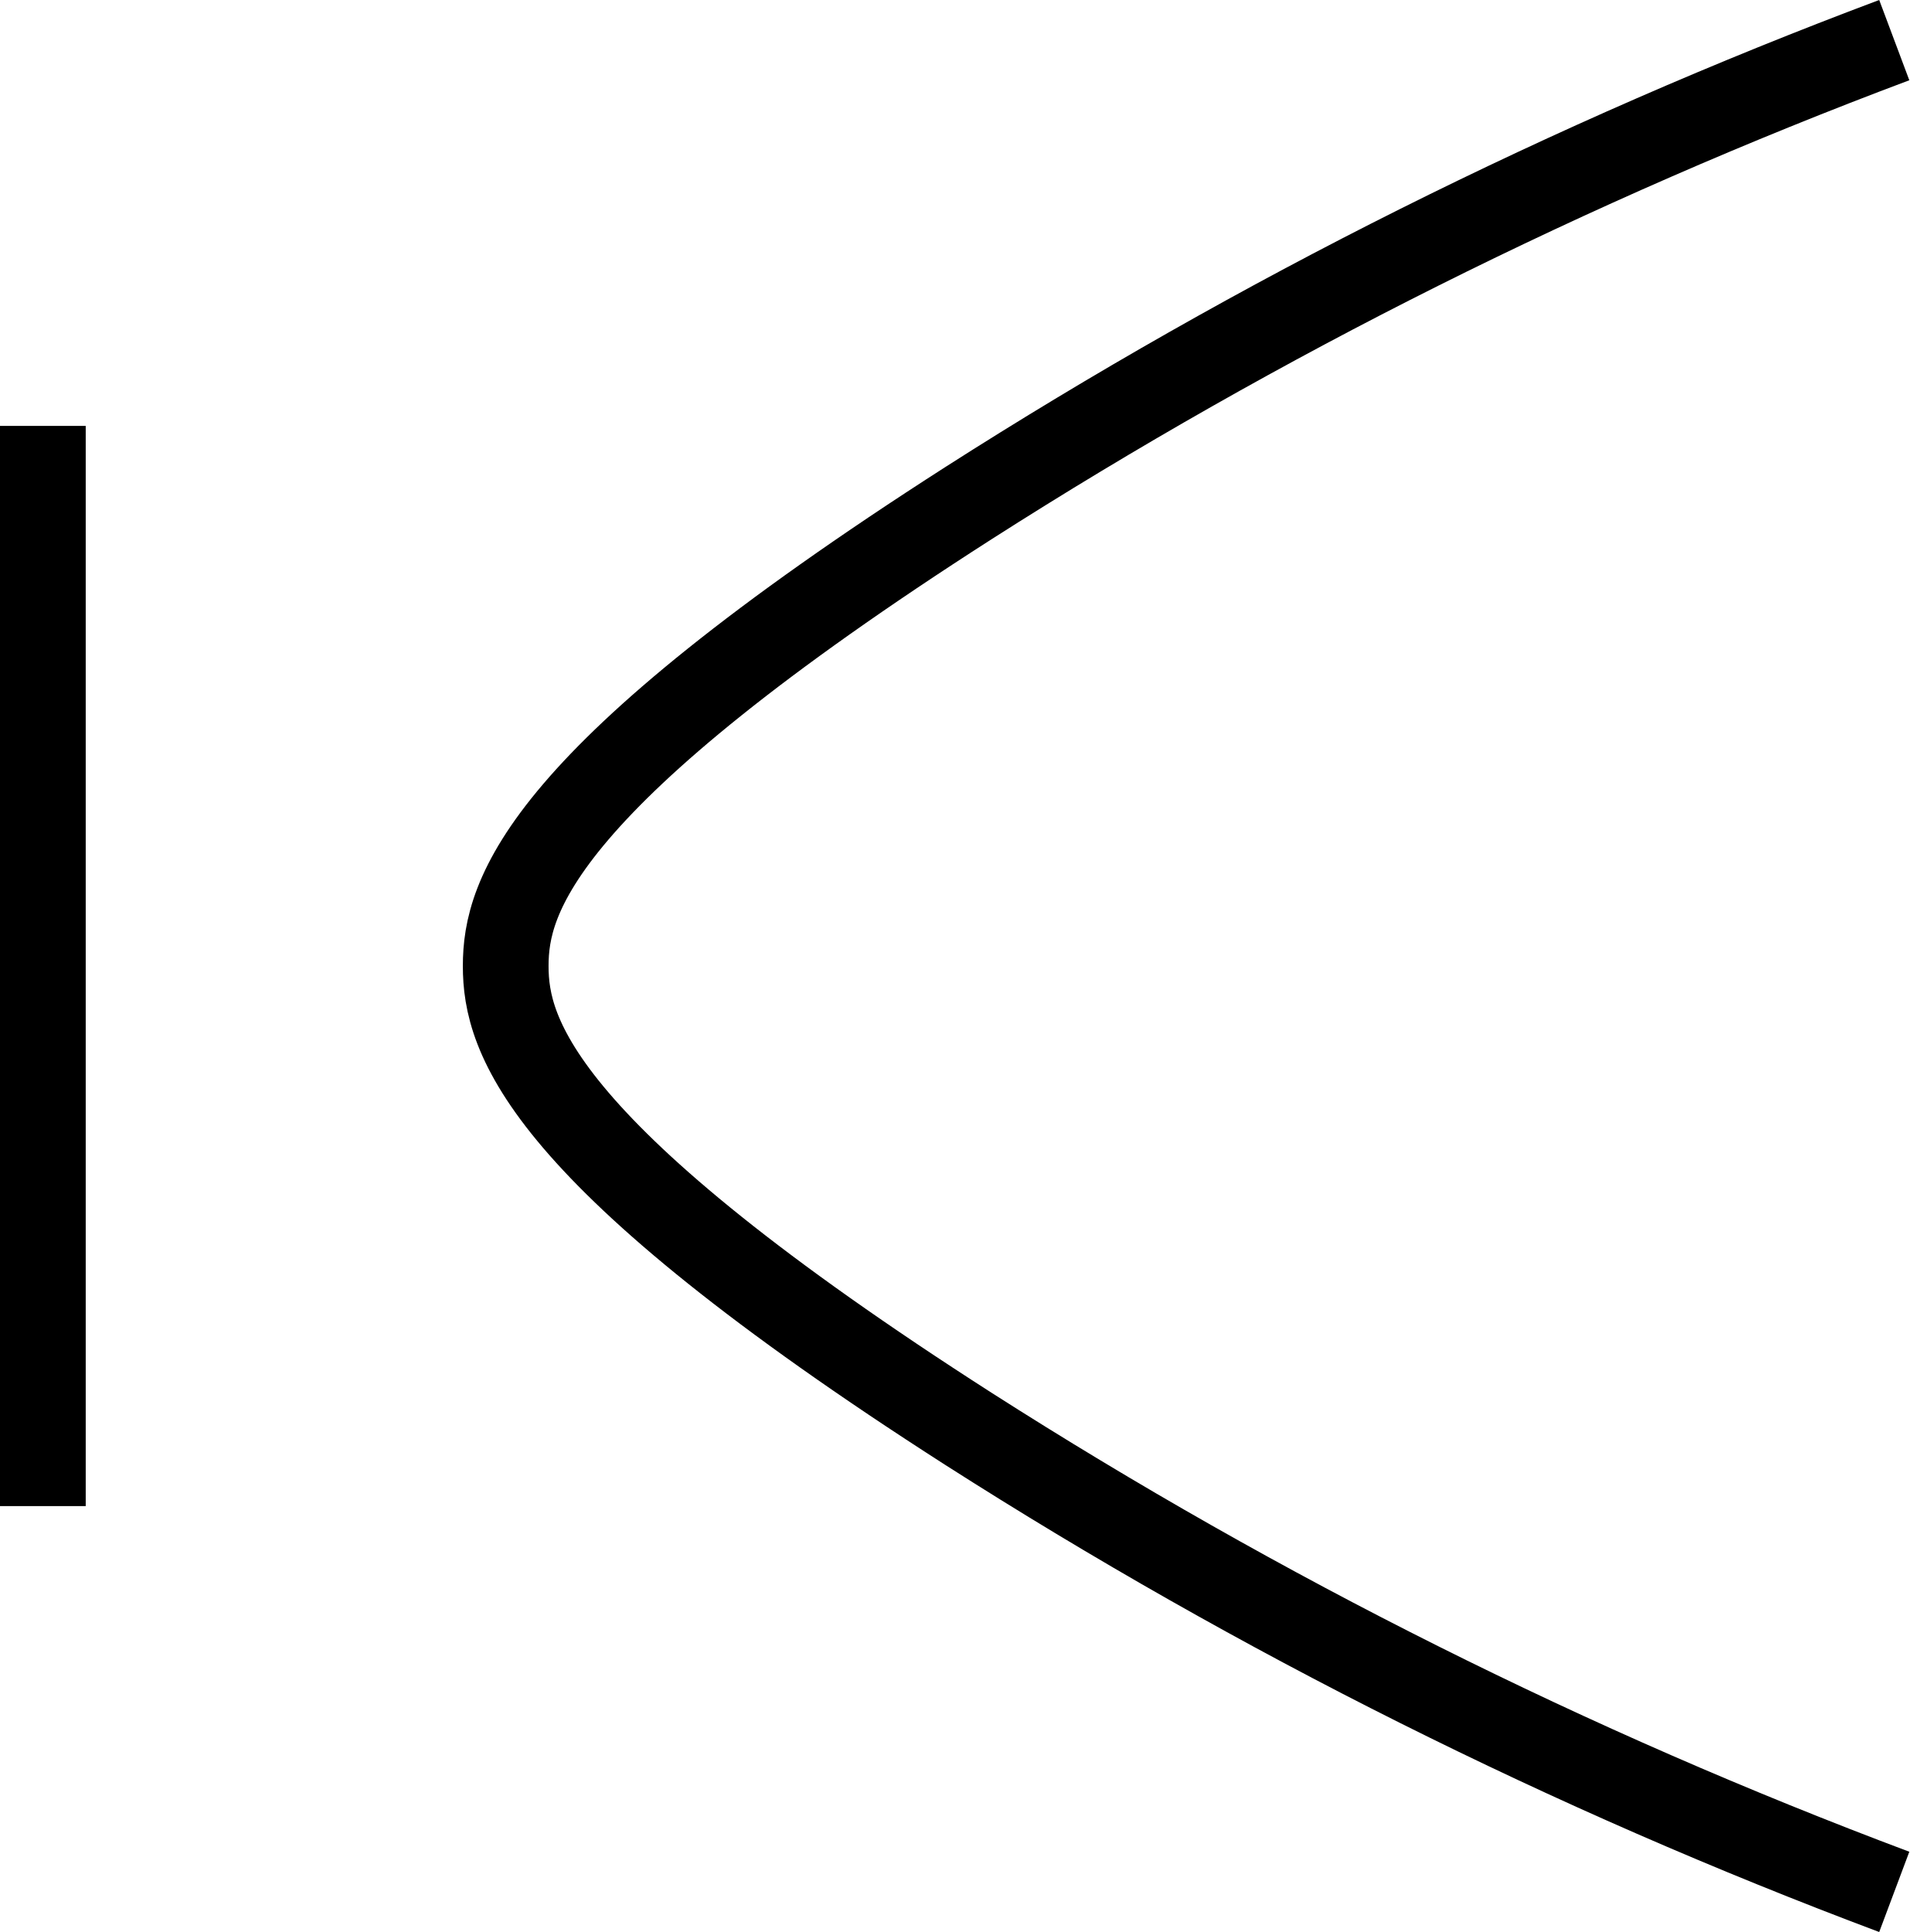
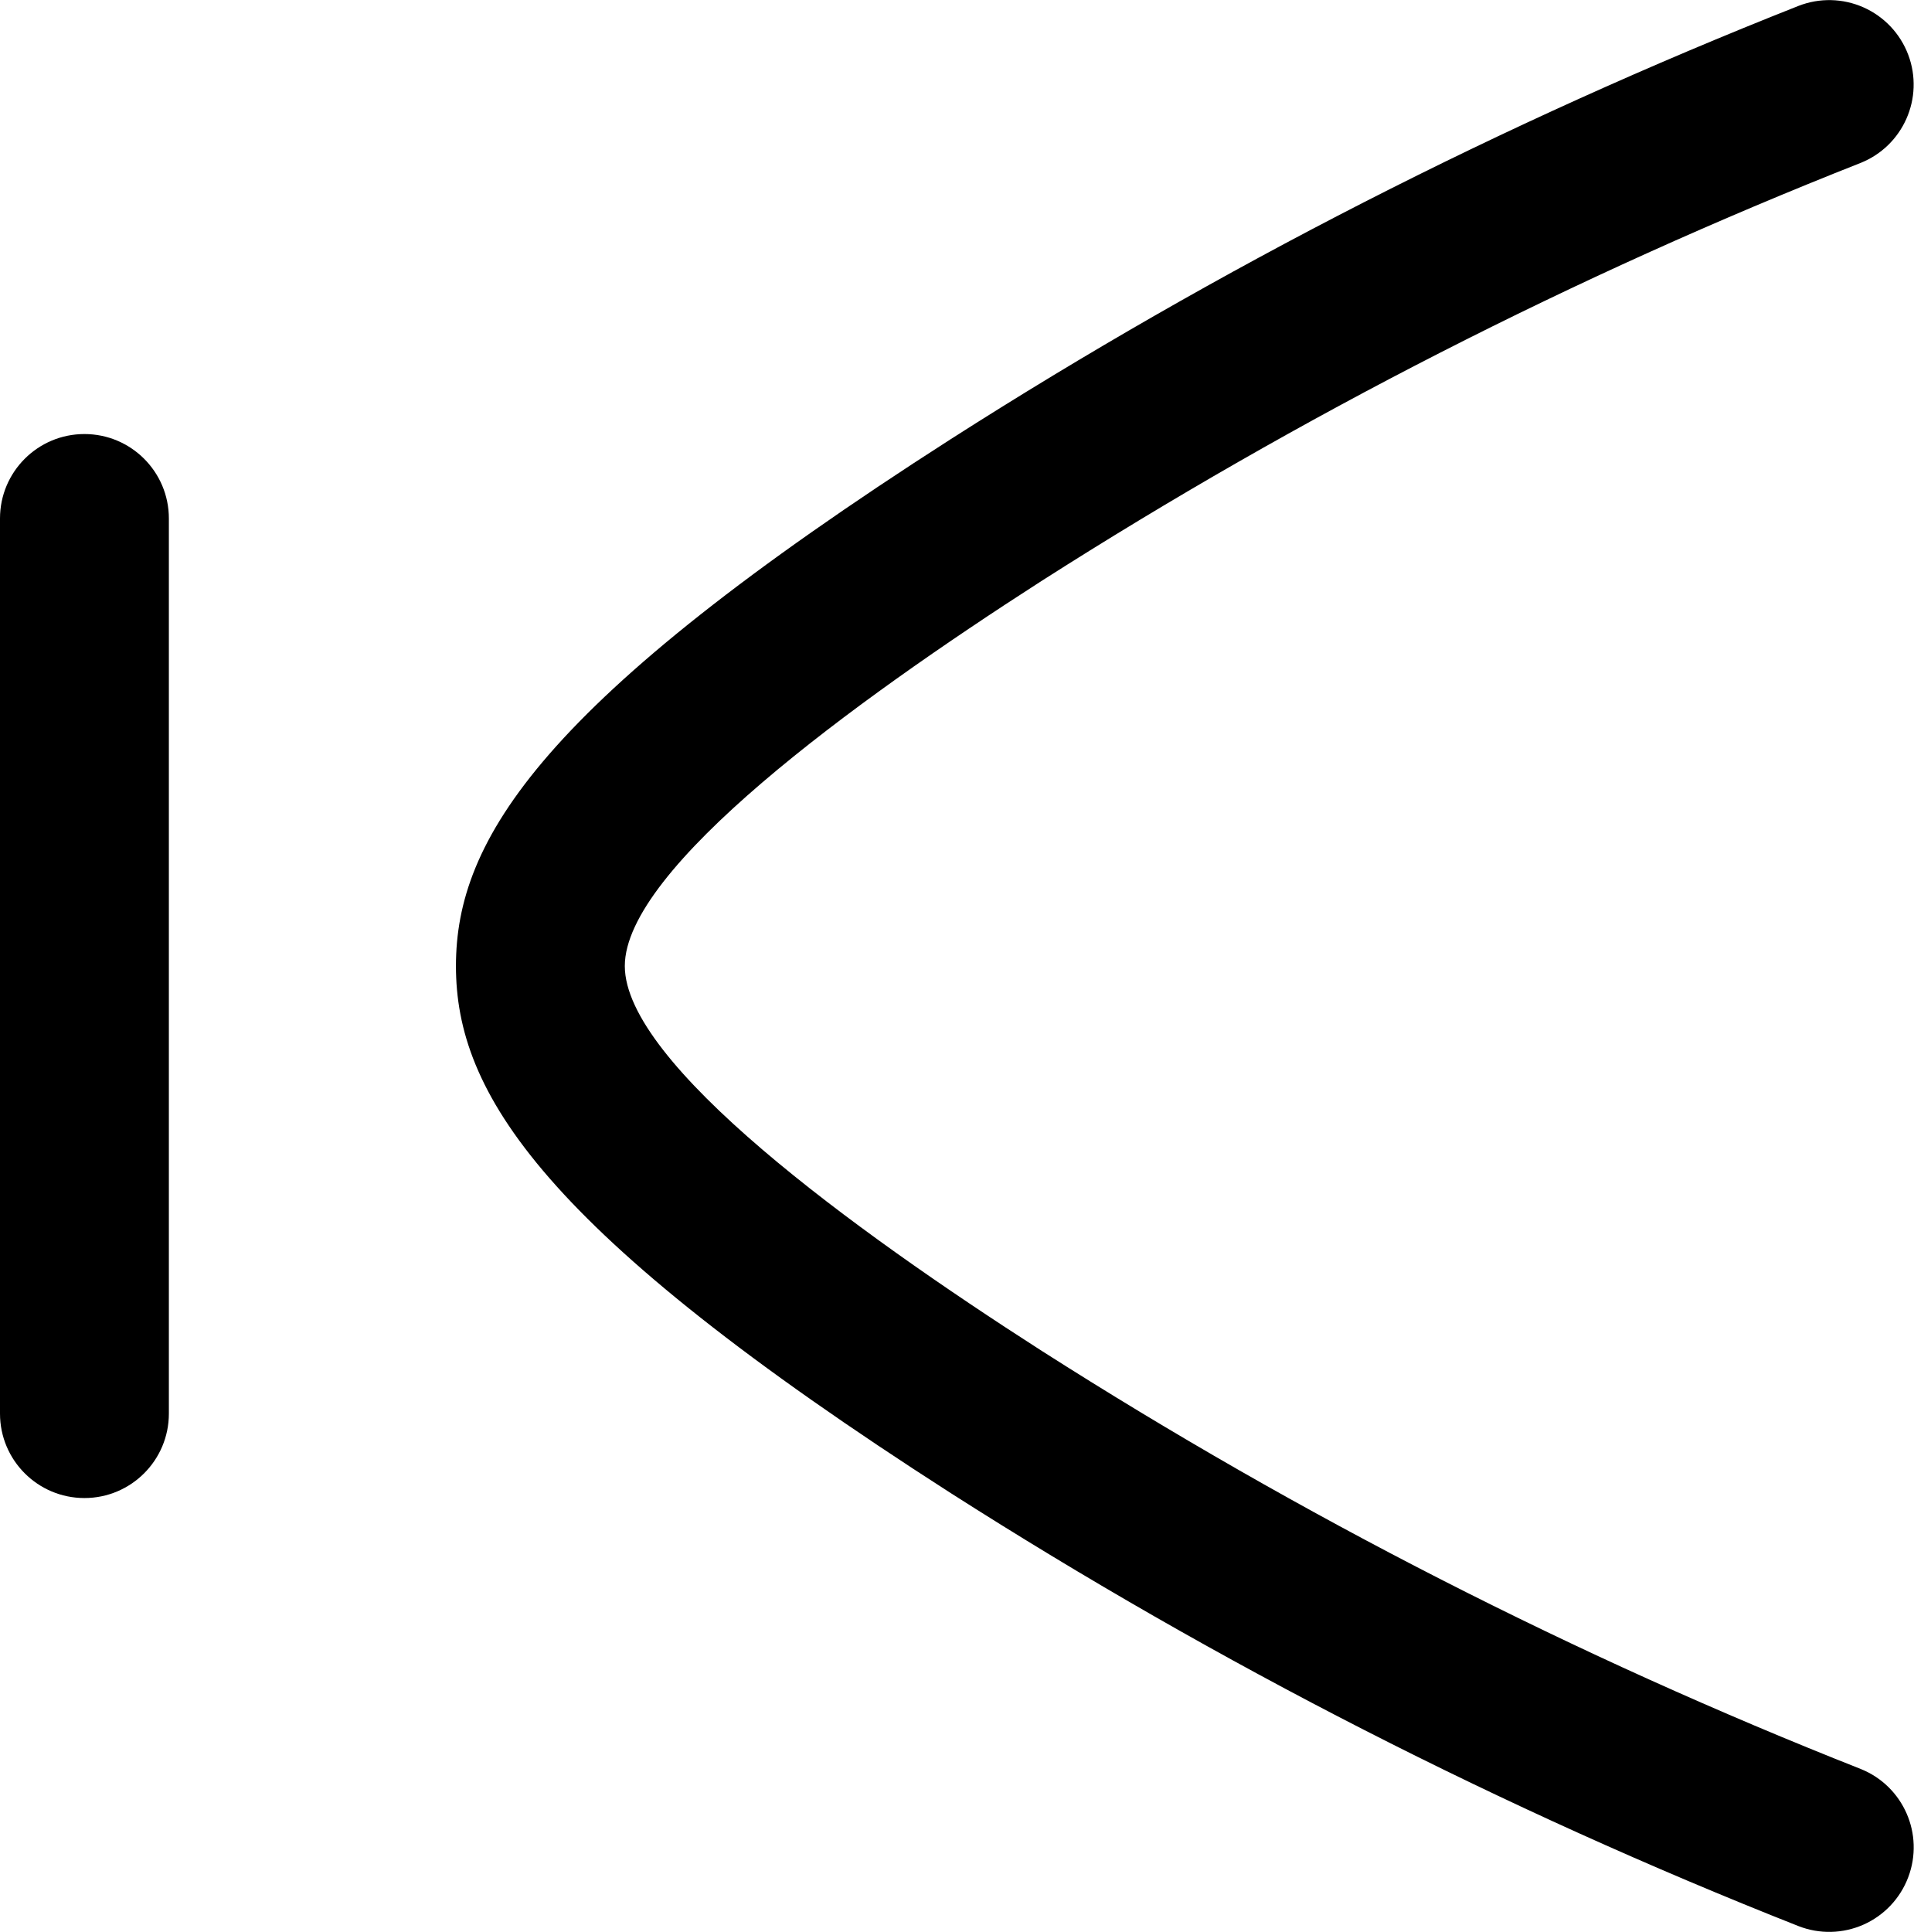
- <svg xmlns="http://www.w3.org/2000/svg" viewBox="0 0 222.77 225.36">
-   <defs>
-     <style>.cls-1{fill:none;stroke:#000;stroke-miterlimit:10;stroke-width:10px;}</style>
-   </defs>
+ <svg xmlns="http://www.w3.org/2000/svg" viewBox="0 0 226.68 228.79">
  <g id="Layer_2" data-name="Layer 2">
    <g id="design">
-       <path class="cls-1" d="M221,220.68a577.73,577.73,0,0,1-108-54c-50.18-32.15-54-45.88-54-54s3.82-21.85,54-54a577.12,577.12,0,0,1,108-54" />
-       <path class="cls-1" d="M5,175.68v-126" />
+       <path d="M226,222.31a10,10,0,0,1-13,5.78,588.07,588.07,0,0,1-100.39-51.27C64,145.66,54,129.33,54,114.4S64,83.14,112.61,52A587.39,587.39,0,0,1,213,.7a10,10,0,0,1,13,5.78h0a10,10,0,0,1-5.68,12.83,567.54,567.54,0,0,0-97,49.51C100.86,83.25,74,102.88,74,114.4s26.86,31.14,49.39,45.58a569,569,0,0,0,97,49.51A10,10,0,0,1,226,222.31Z" />
+       <rect y="51.4" width="20" height="126" rx="10" />
    </g>
  </g>
</svg>
